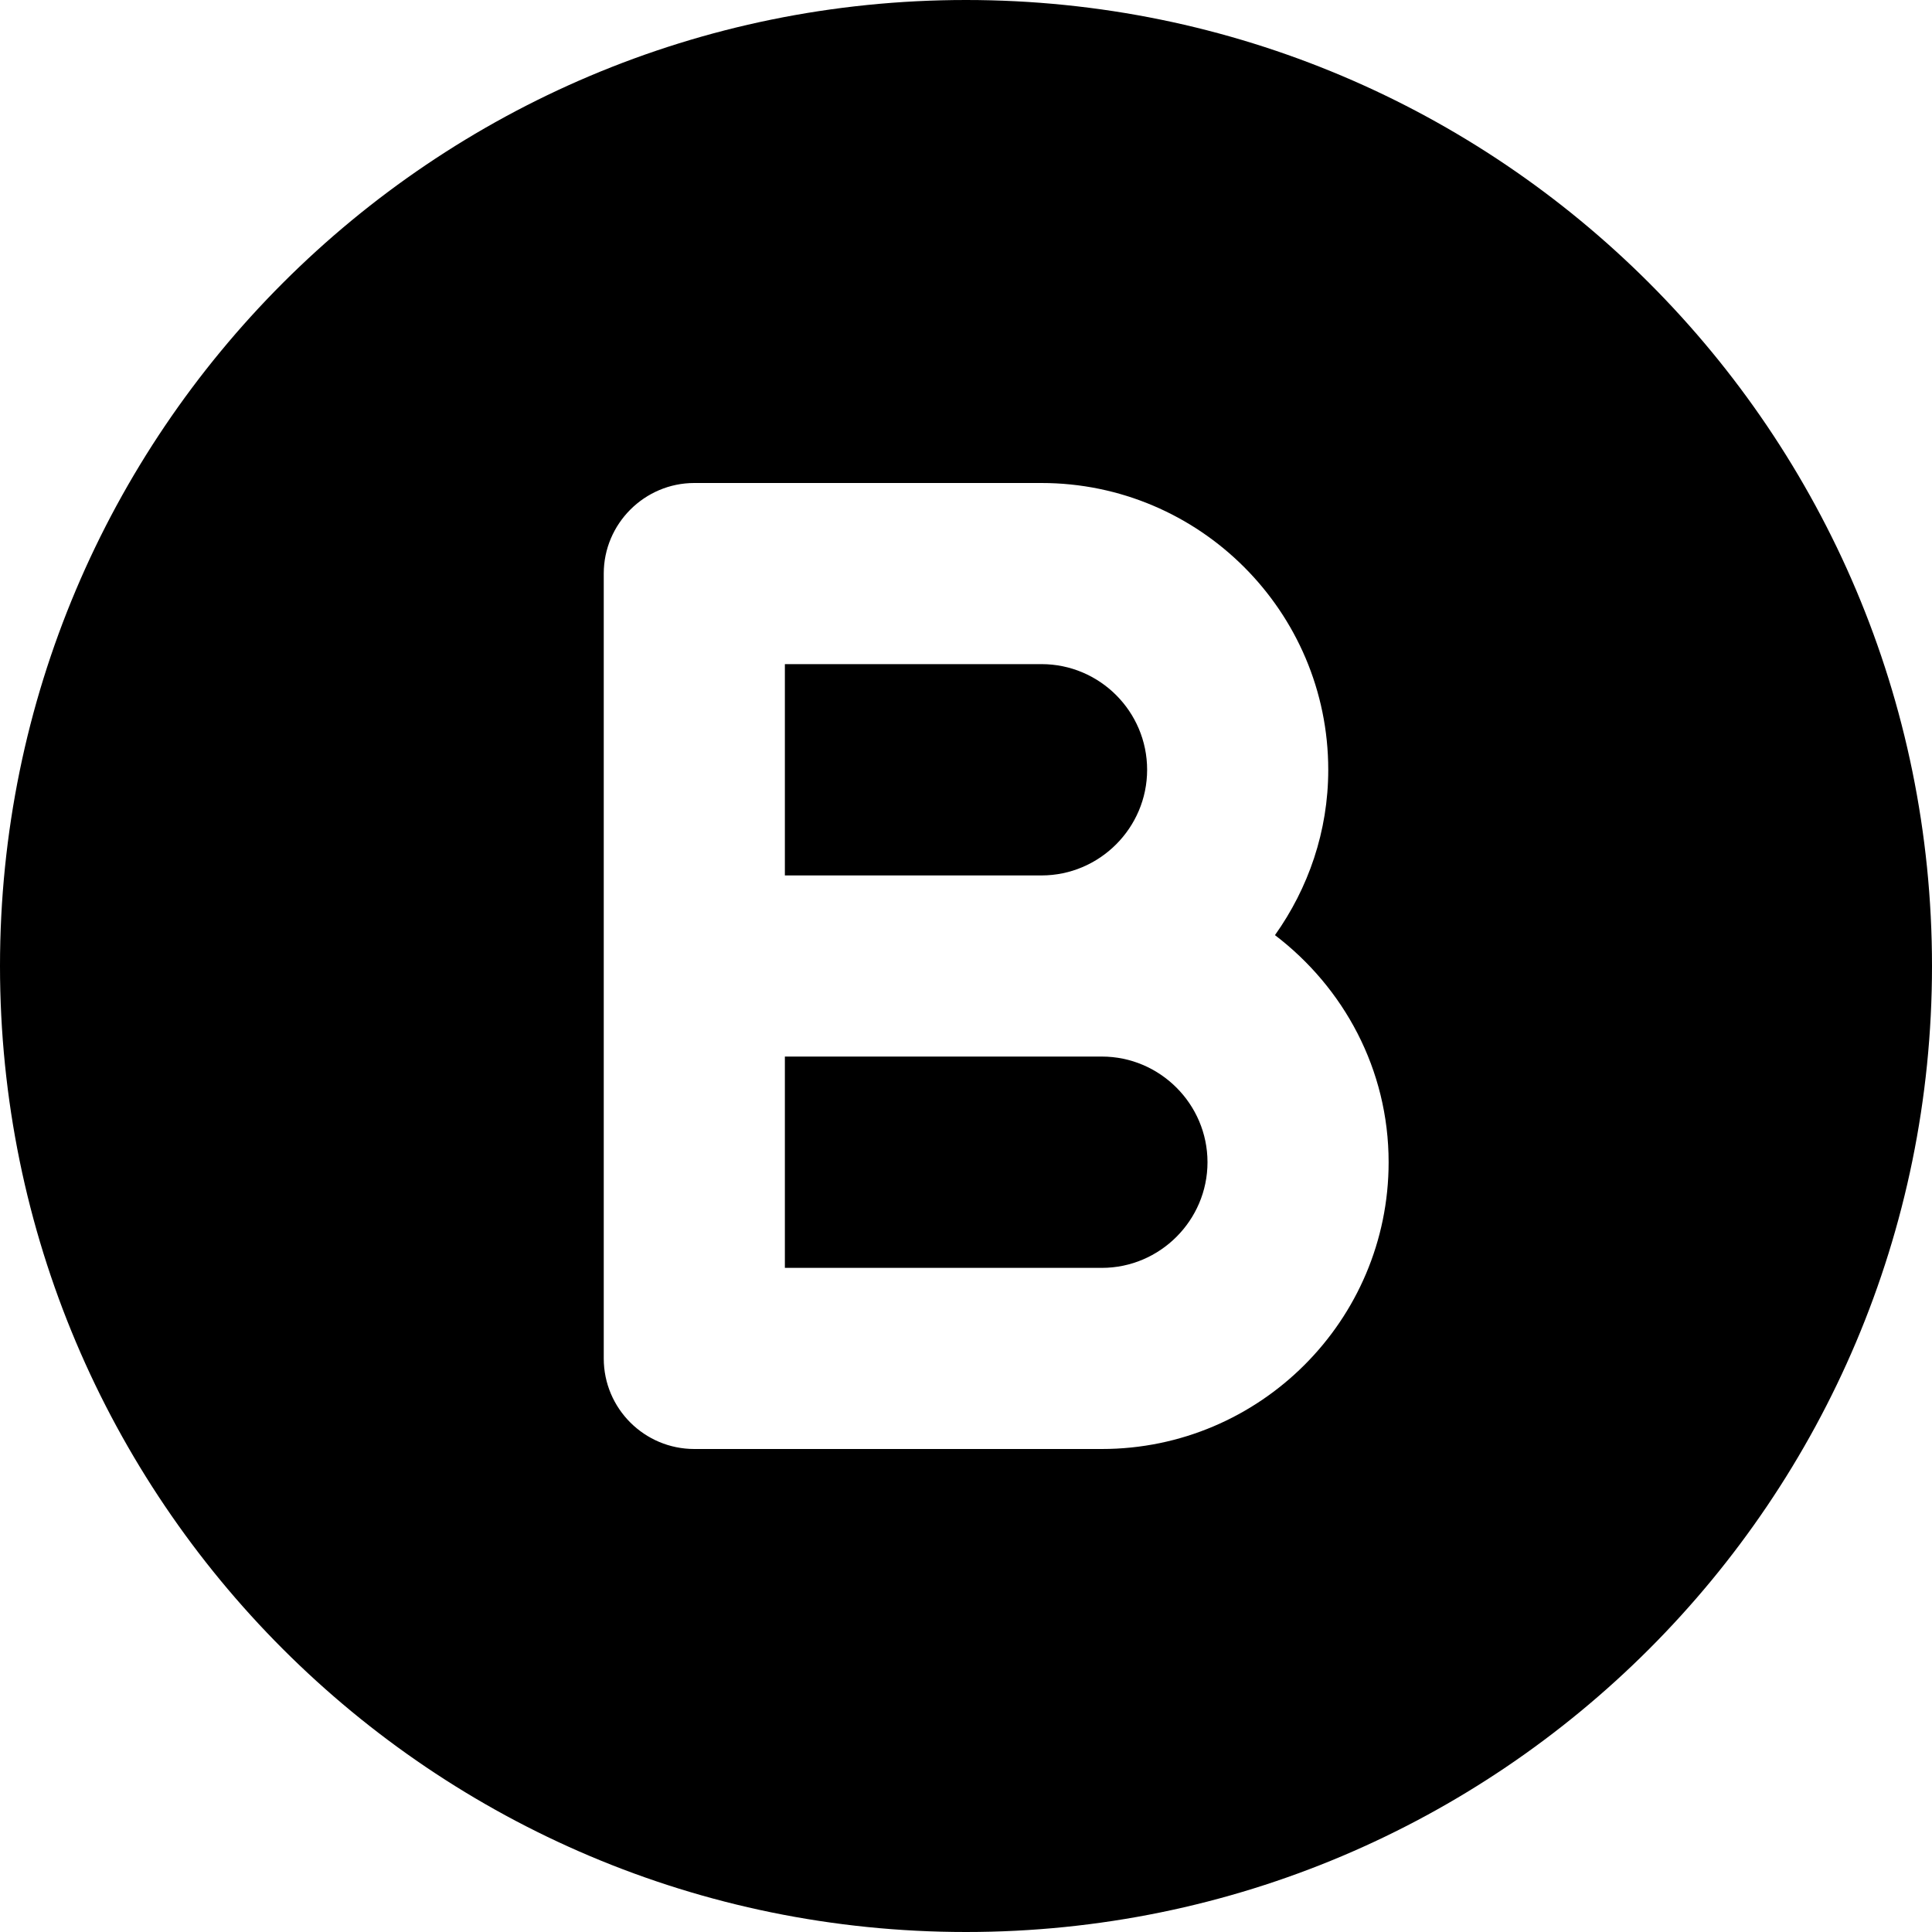
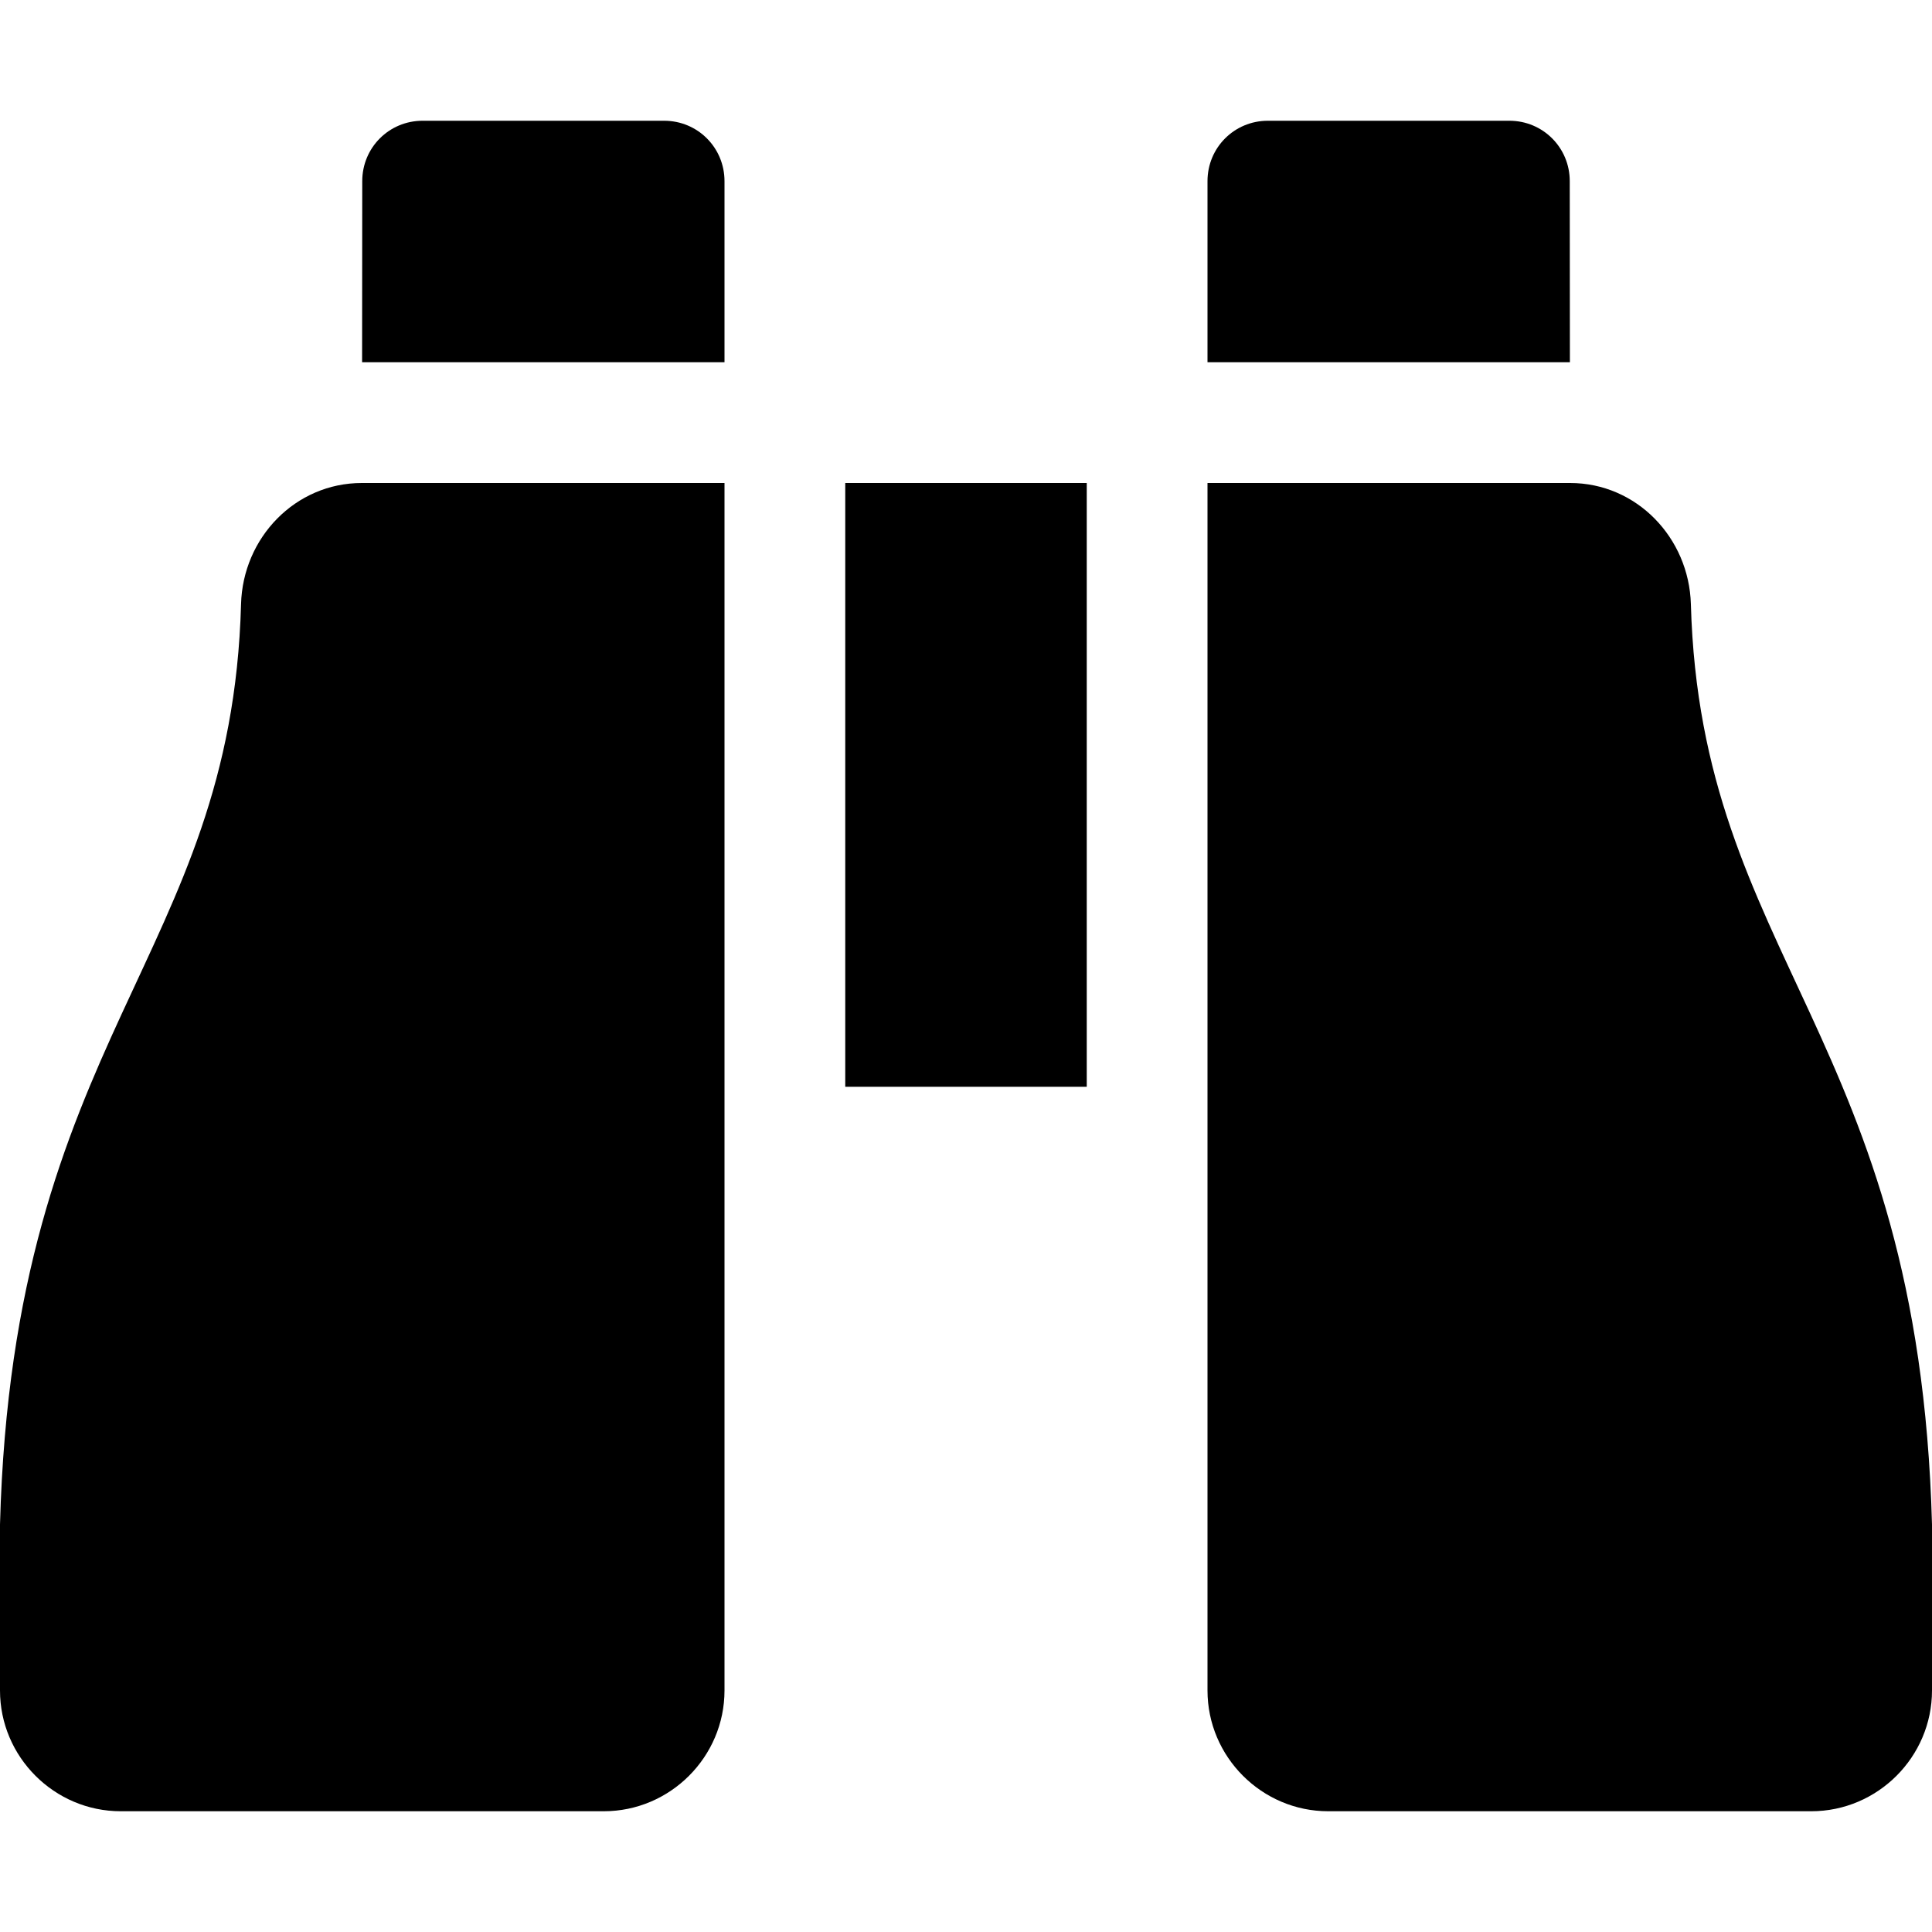
<svg xmlns="http://www.w3.org/2000/svg" viewBox="0 0 512 512">
-   <path d="M292 280H208v56h84C307.4 336 320 323.4 320 308S307.4 280 292 280zM304 204c0-15.44-12.56-28-28-28H208v56h68C291.4 232 304 219.4 304 204zM256 0C114.6 0 0 114.6 0 256s114.6 256 256 256s256-114.6 256-256S397.4 0 256 0zM292 384H184C170.8 384 160 373.3 160 360v-208C160 138.8 170.8 128 184 128h92C317.9 128 352 162.1 352 204c0 16.35-5.301 31.41-14.12 43.82C356.1 261.7 368 283.4 368 308C368 349.9 333.9 384 292 384z" />
+   <path d="M416 48C416 39.13 408.9 32 400 32h-64C327.1 32 320 39.13 320 48V96h96.04L416 48zM63.88 160.1C61.34 253.9 3.5 274.3 0 404V448c0 17.6 14.4 32 32 32h128c17.6 0 32-14.4 32-32V128H95.88C78.26 128 64.35 142.5 63.88 160.1zM448.1 160.1C447.6 142.5 433.7 128 416.1 128H320v320c0 17.6 14.4 32 32 32h128c17.6 0 32-14.4 32-32v-44C508.5 274.3 450.7 253.9 448.1 160.1zM224 288h64V128H224V288zM176 32h-64C103.1 32 96 39.13 96 48L95.96 96H192V48C192 39.13 184.9 32 176 32z" />
</svg>
